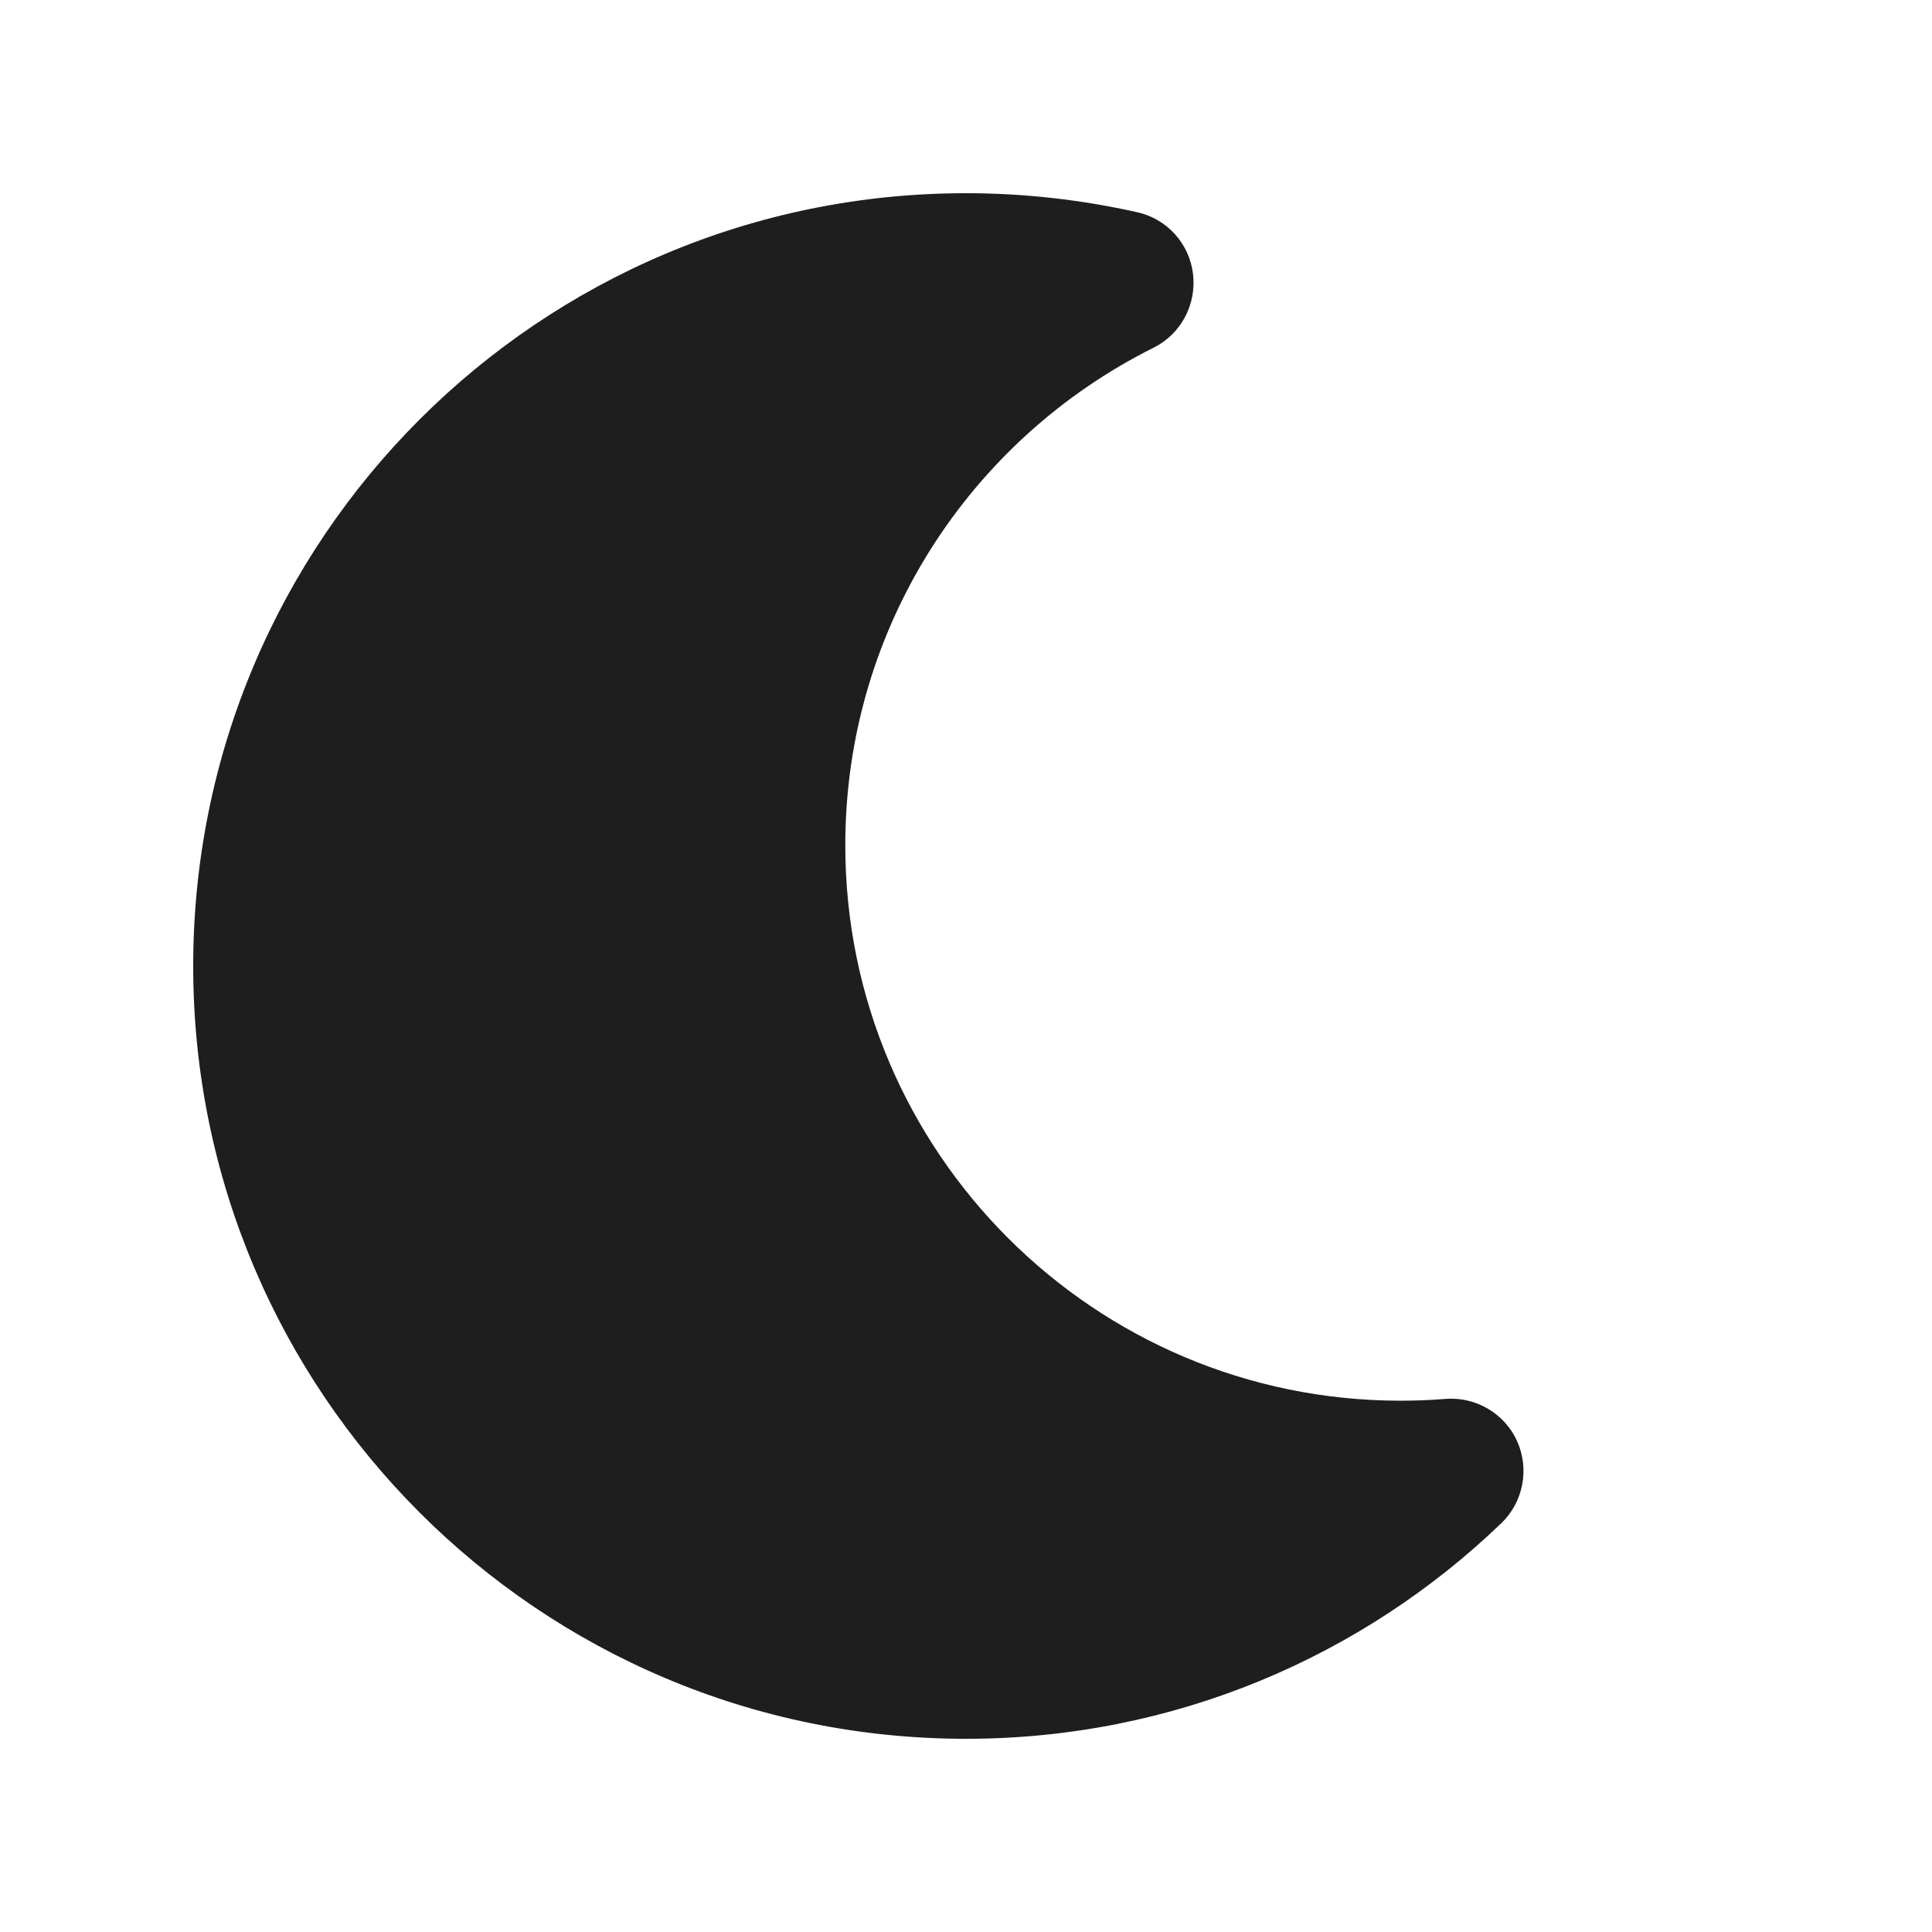
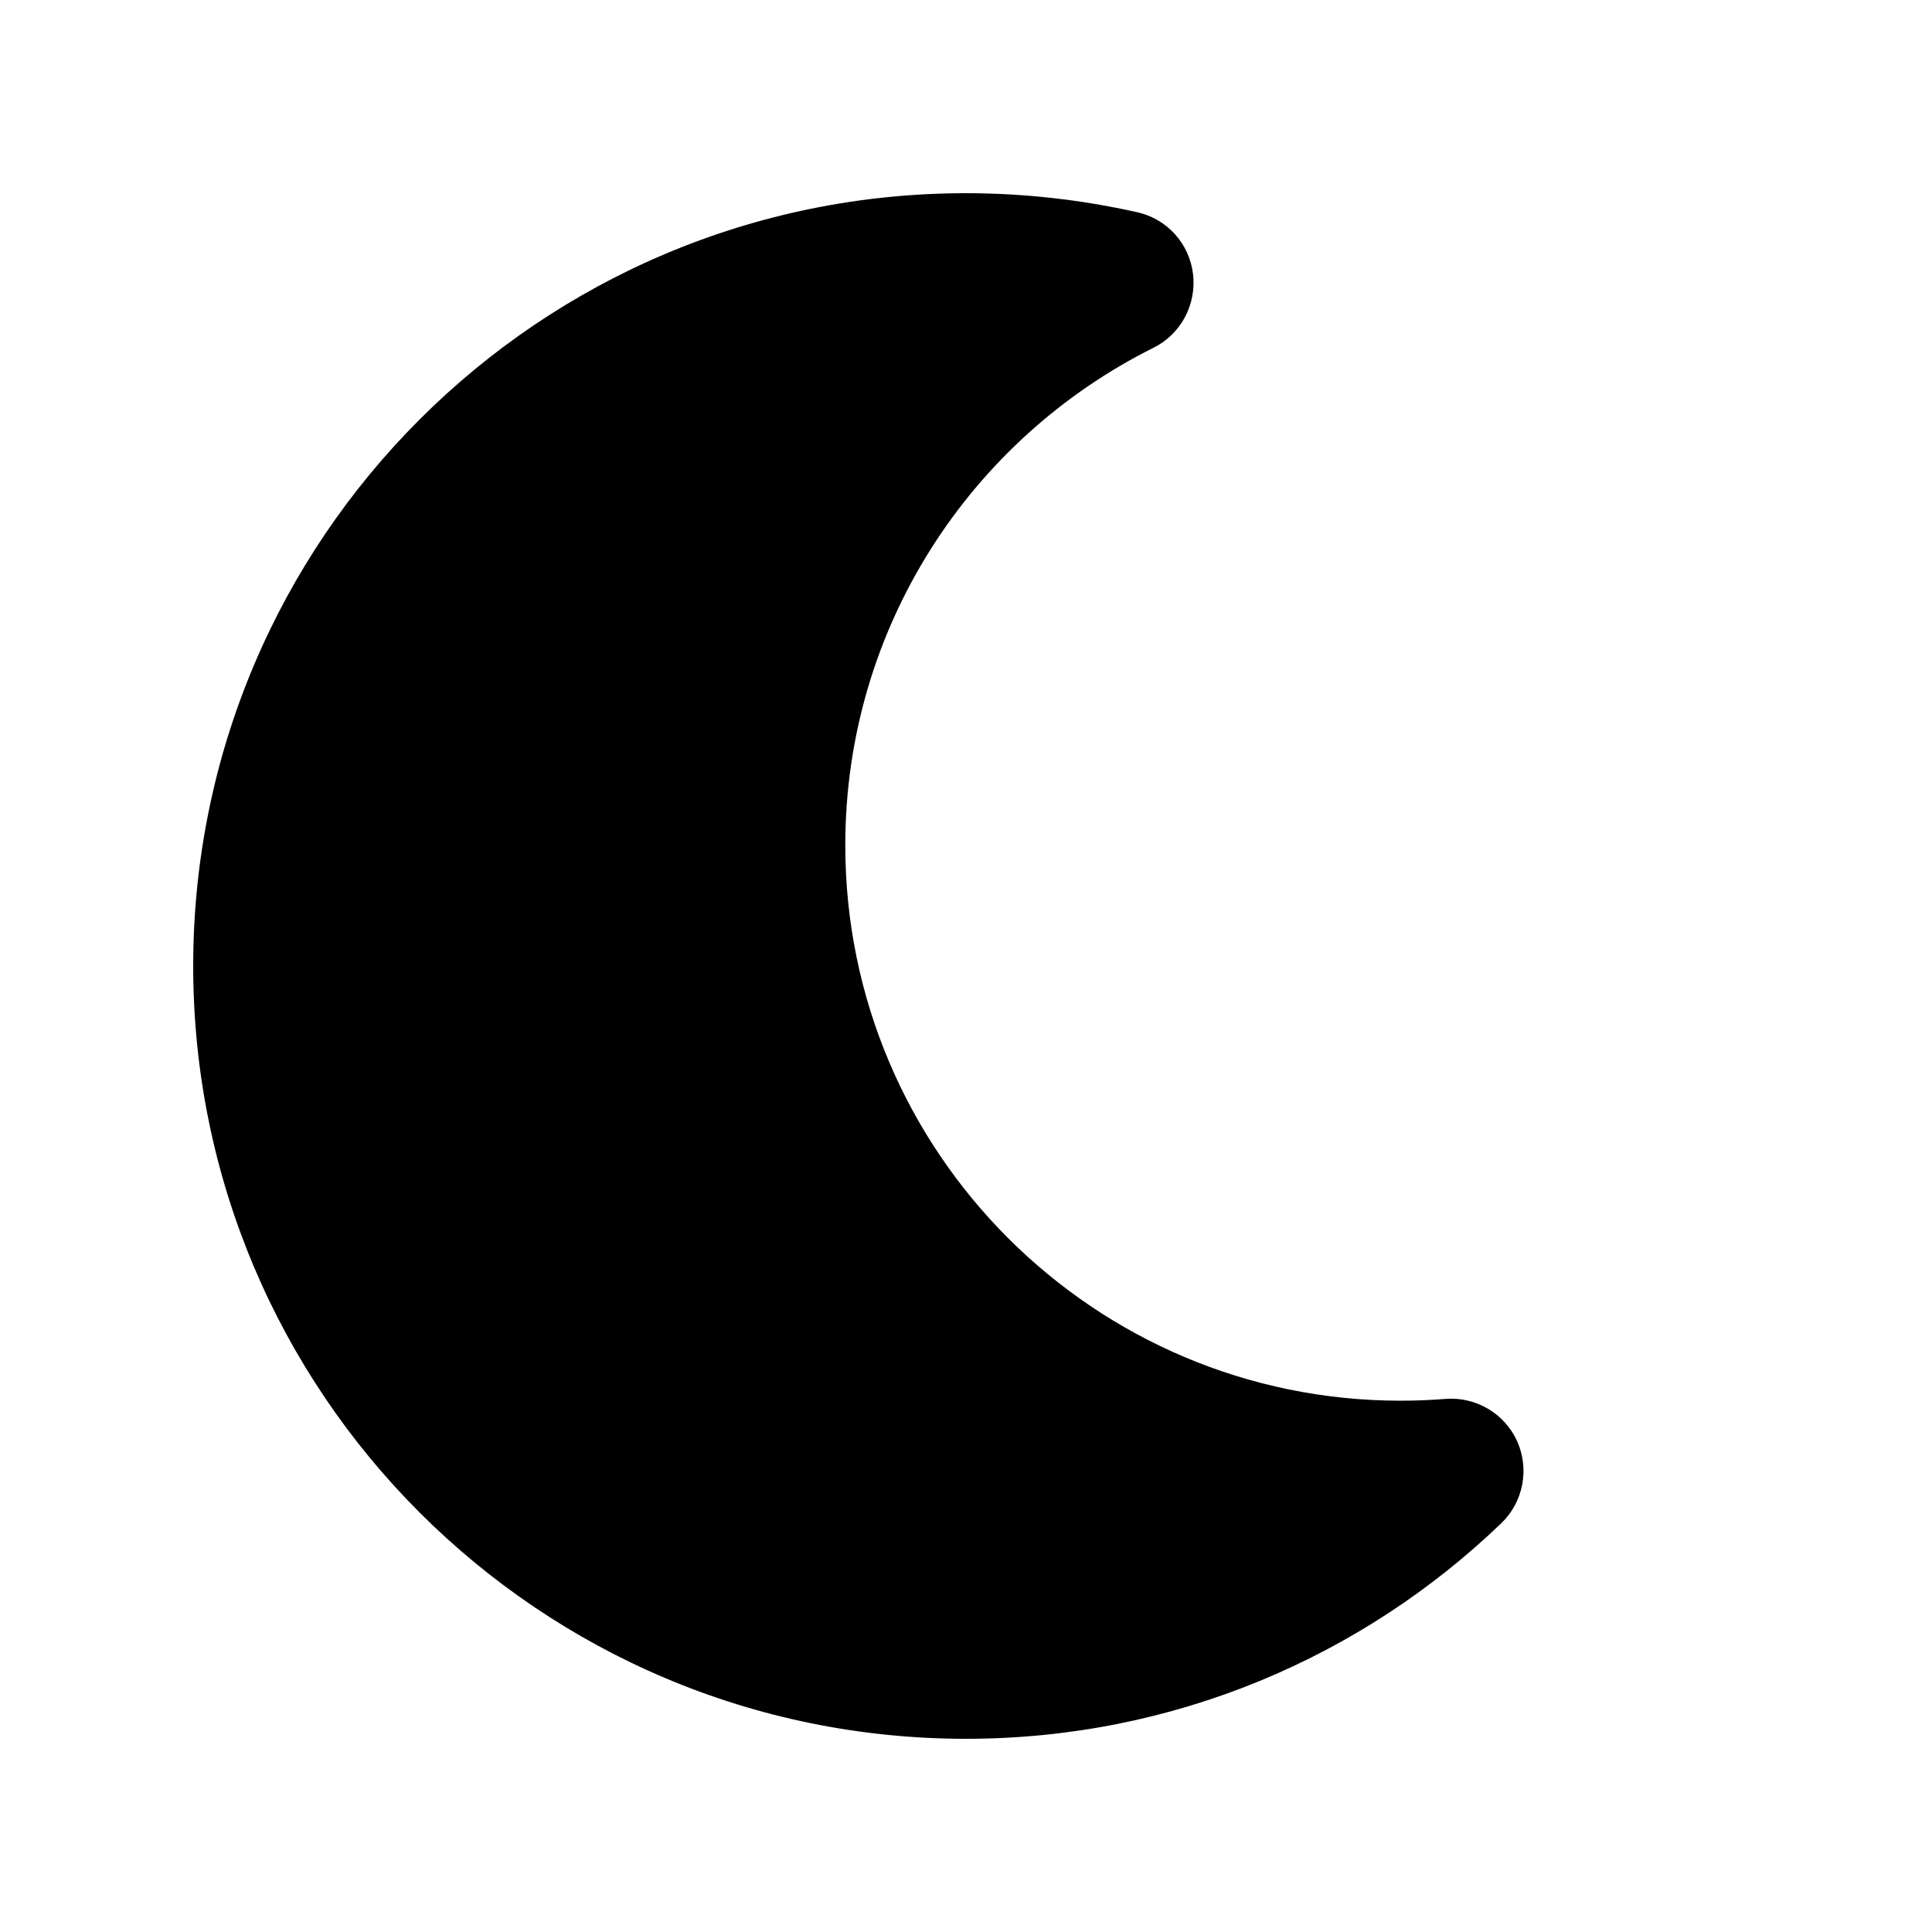
<svg xmlns="http://www.w3.org/2000/svg" width="25" height="25" viewBox="0 0 25 25" fill="none">
-   <path d="M12.5 2.5C6.977 2.5 2.5 6.977 2.5 12.5C2.5 18.023 6.977 22.5 12.5 22.5C15.188 22.5 17.629 21.438 19.426 19.711C19.711 19.438 19.793 19.012 19.633 18.652C19.473 18.293 19.098 18.07 18.703 18.102C18.512 18.117 18.32 18.125 18.125 18.125C14.156 18.125 10.938 14.906 10.938 10.938C10.938 8.121 12.559 5.68 14.926 4.5C15.281 4.324 15.484 3.941 15.438 3.547C15.391 3.152 15.102 2.832 14.715 2.746C14 2.586 13.258 2.5 12.5 2.5Z" fill="#1E1E1E" />
+   <path d="M12.5 2.5C6.977 2.5 2.5 6.977 2.5 12.5C2.5 18.023 6.977 22.5 12.5 22.5C15.188 22.5 17.629 21.438 19.426 19.711C19.711 19.438 19.793 19.012 19.633 18.652C19.473 18.293 19.098 18.07 18.703 18.102C18.512 18.117 18.32 18.125 18.125 18.125C14.156 18.125 10.938 14.906 10.938 10.938C10.938 8.121 12.559 5.68 14.926 4.5C15.281 4.324 15.484 3.941 15.438 3.547C15.391 3.152 15.102 2.832 14.715 2.746C14 2.586 13.258 2.5 12.5 2.5Z" fill="currentColor" />
</svg>
